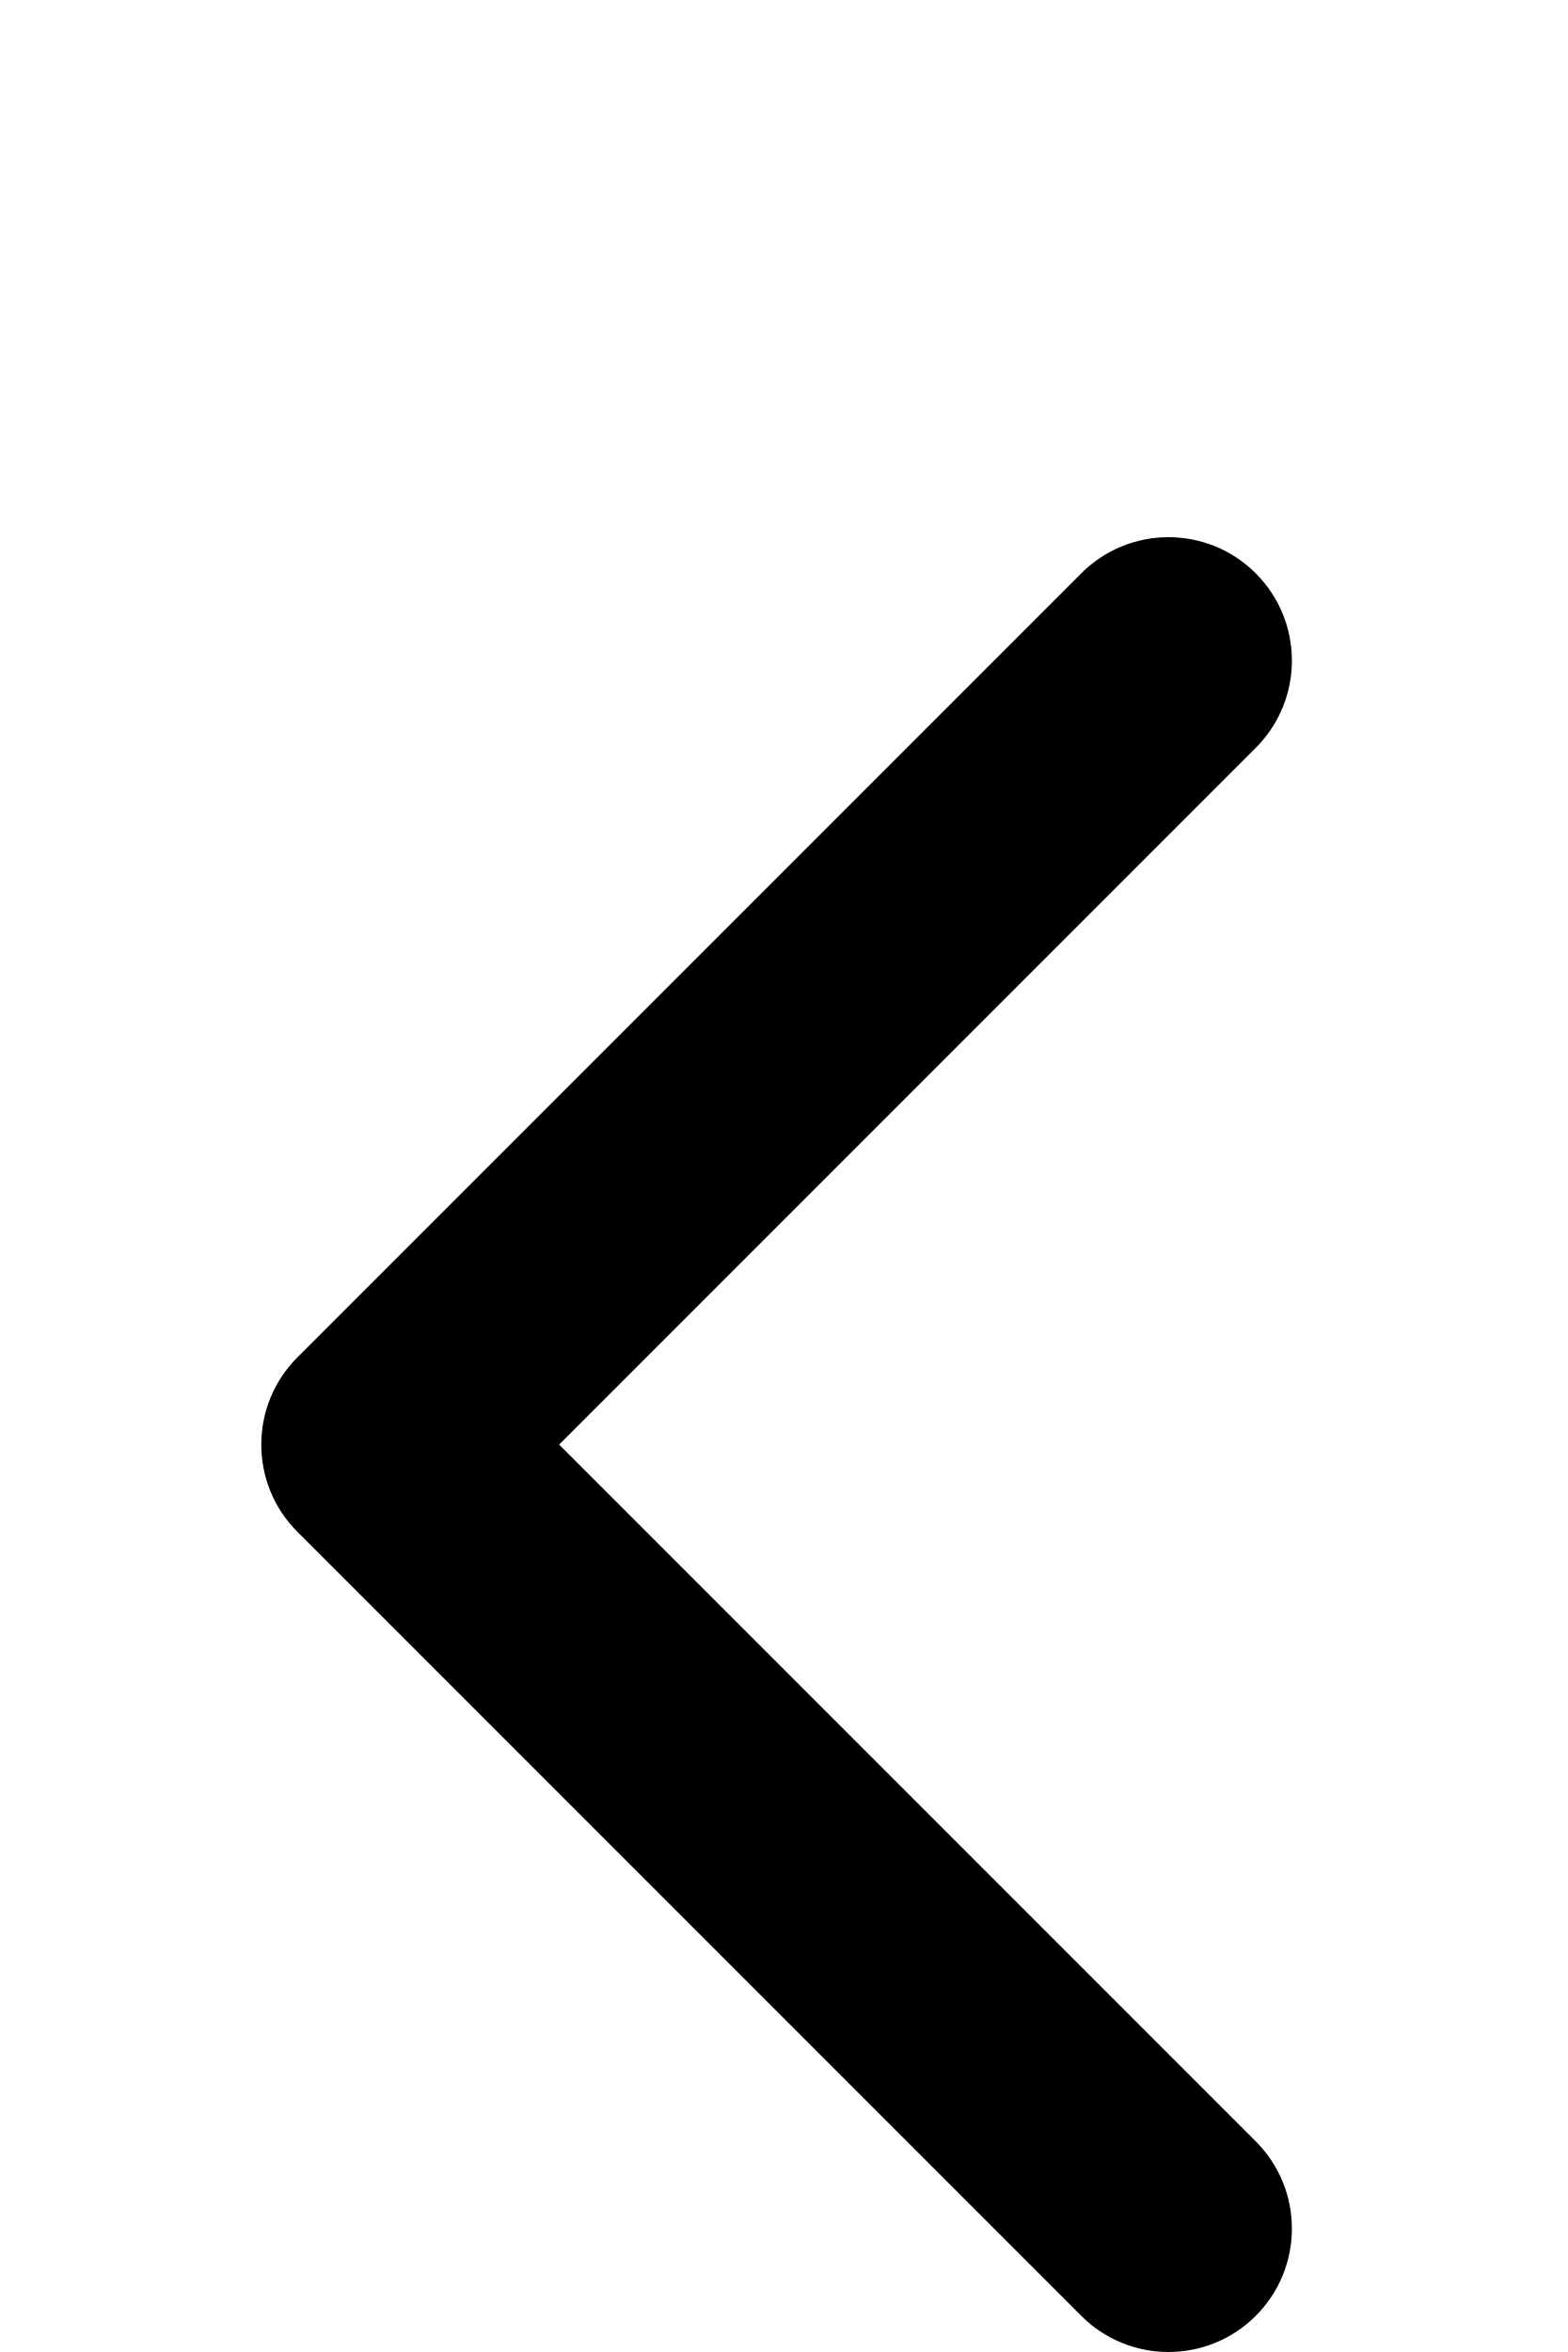
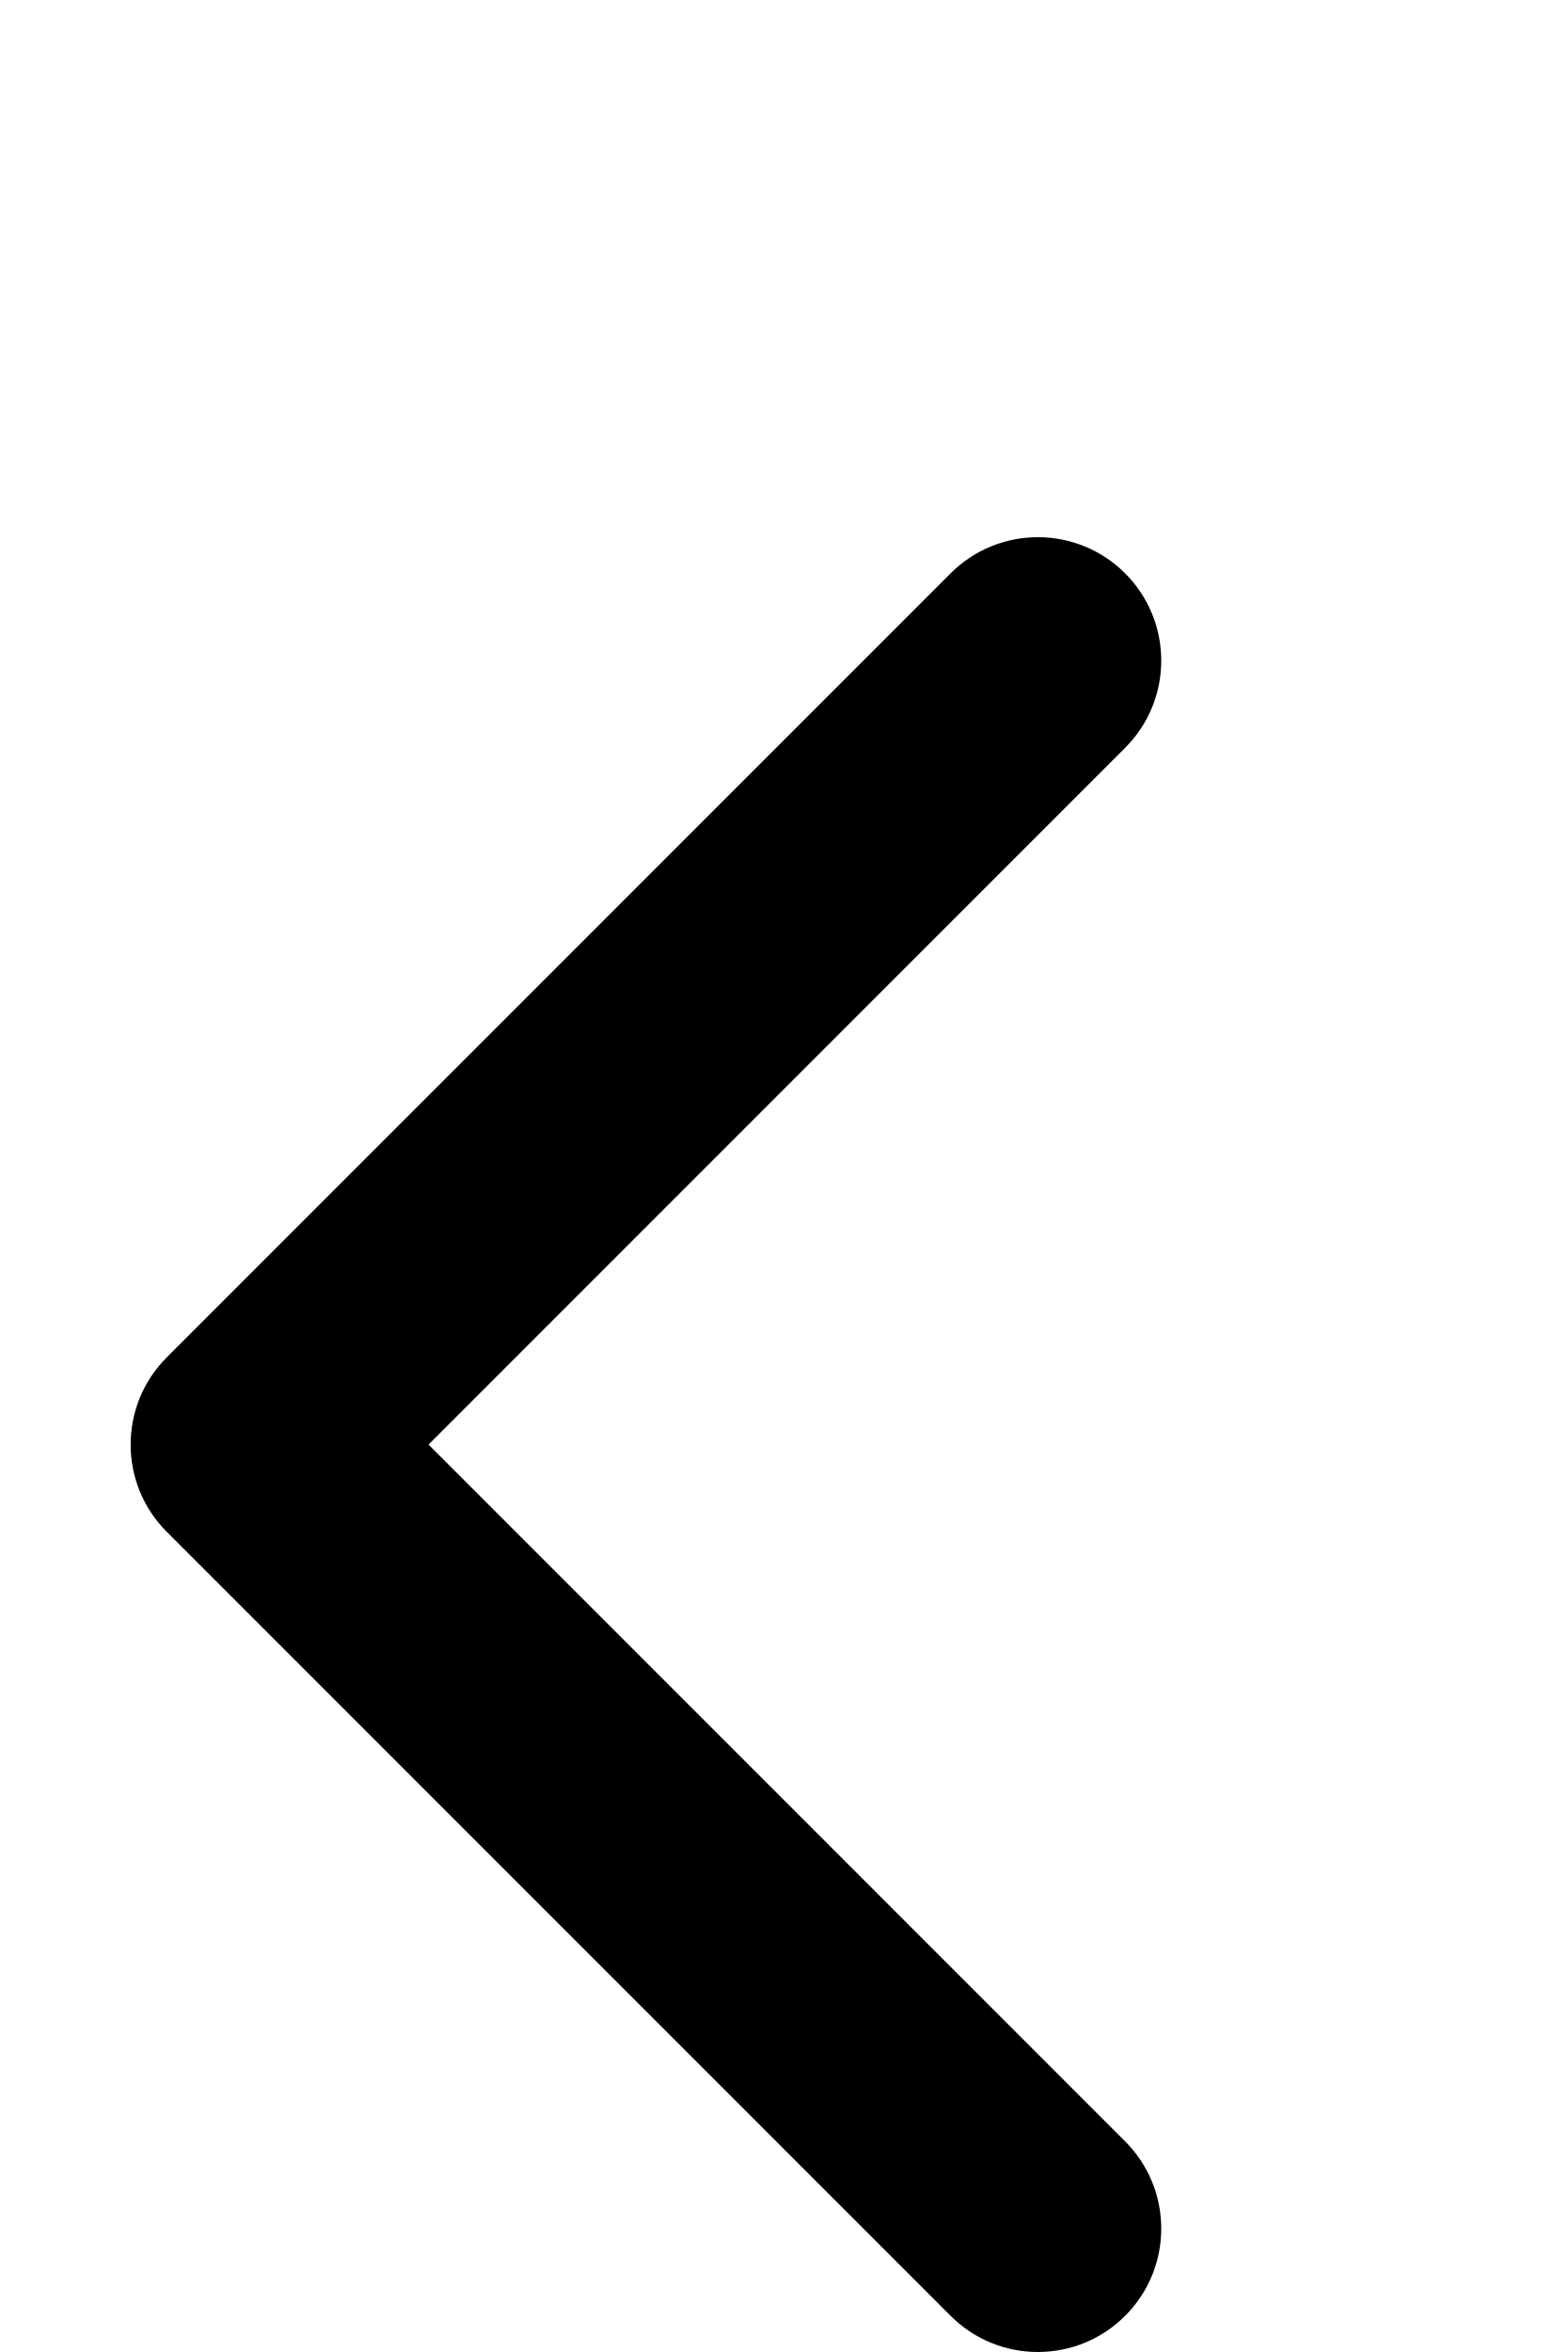
<svg xmlns="http://www.w3.org/2000/svg" width="108" height="162" viewBox="0 0 108 162" fill="none">
-   <path d="M86.51 39.49C89.83 42.809 89.83 48.191 86.51 51.51L38.521 99.5L86.51 147.49C89.83 150.809 89.83 156.191 86.51 159.51C83.191 162.83 77.809 162.83 74.49 159.51L20.49 105.51C17.17 102.191 17.17 96.809 20.49 93.49L74.49 39.49C77.809 36.17 83.191 36.17 86.51 39.49Z" fill="black" />
+   <path d="M77.51 39.49C80.83 42.809 80.83 48.191 77.51 51.51L29.521 99.5L77.51 147.49C80.83 150.809 80.83 156.191 77.51 159.51C74.191 162.83 68.809 162.83 65.49 159.51L11.49 105.51C8.17 102.191 8.17 96.809 11.49 93.49L65.49 39.49C68.809 36.17 74.191 36.17 77.51 39.49Z" fill="black" />
</svg>
